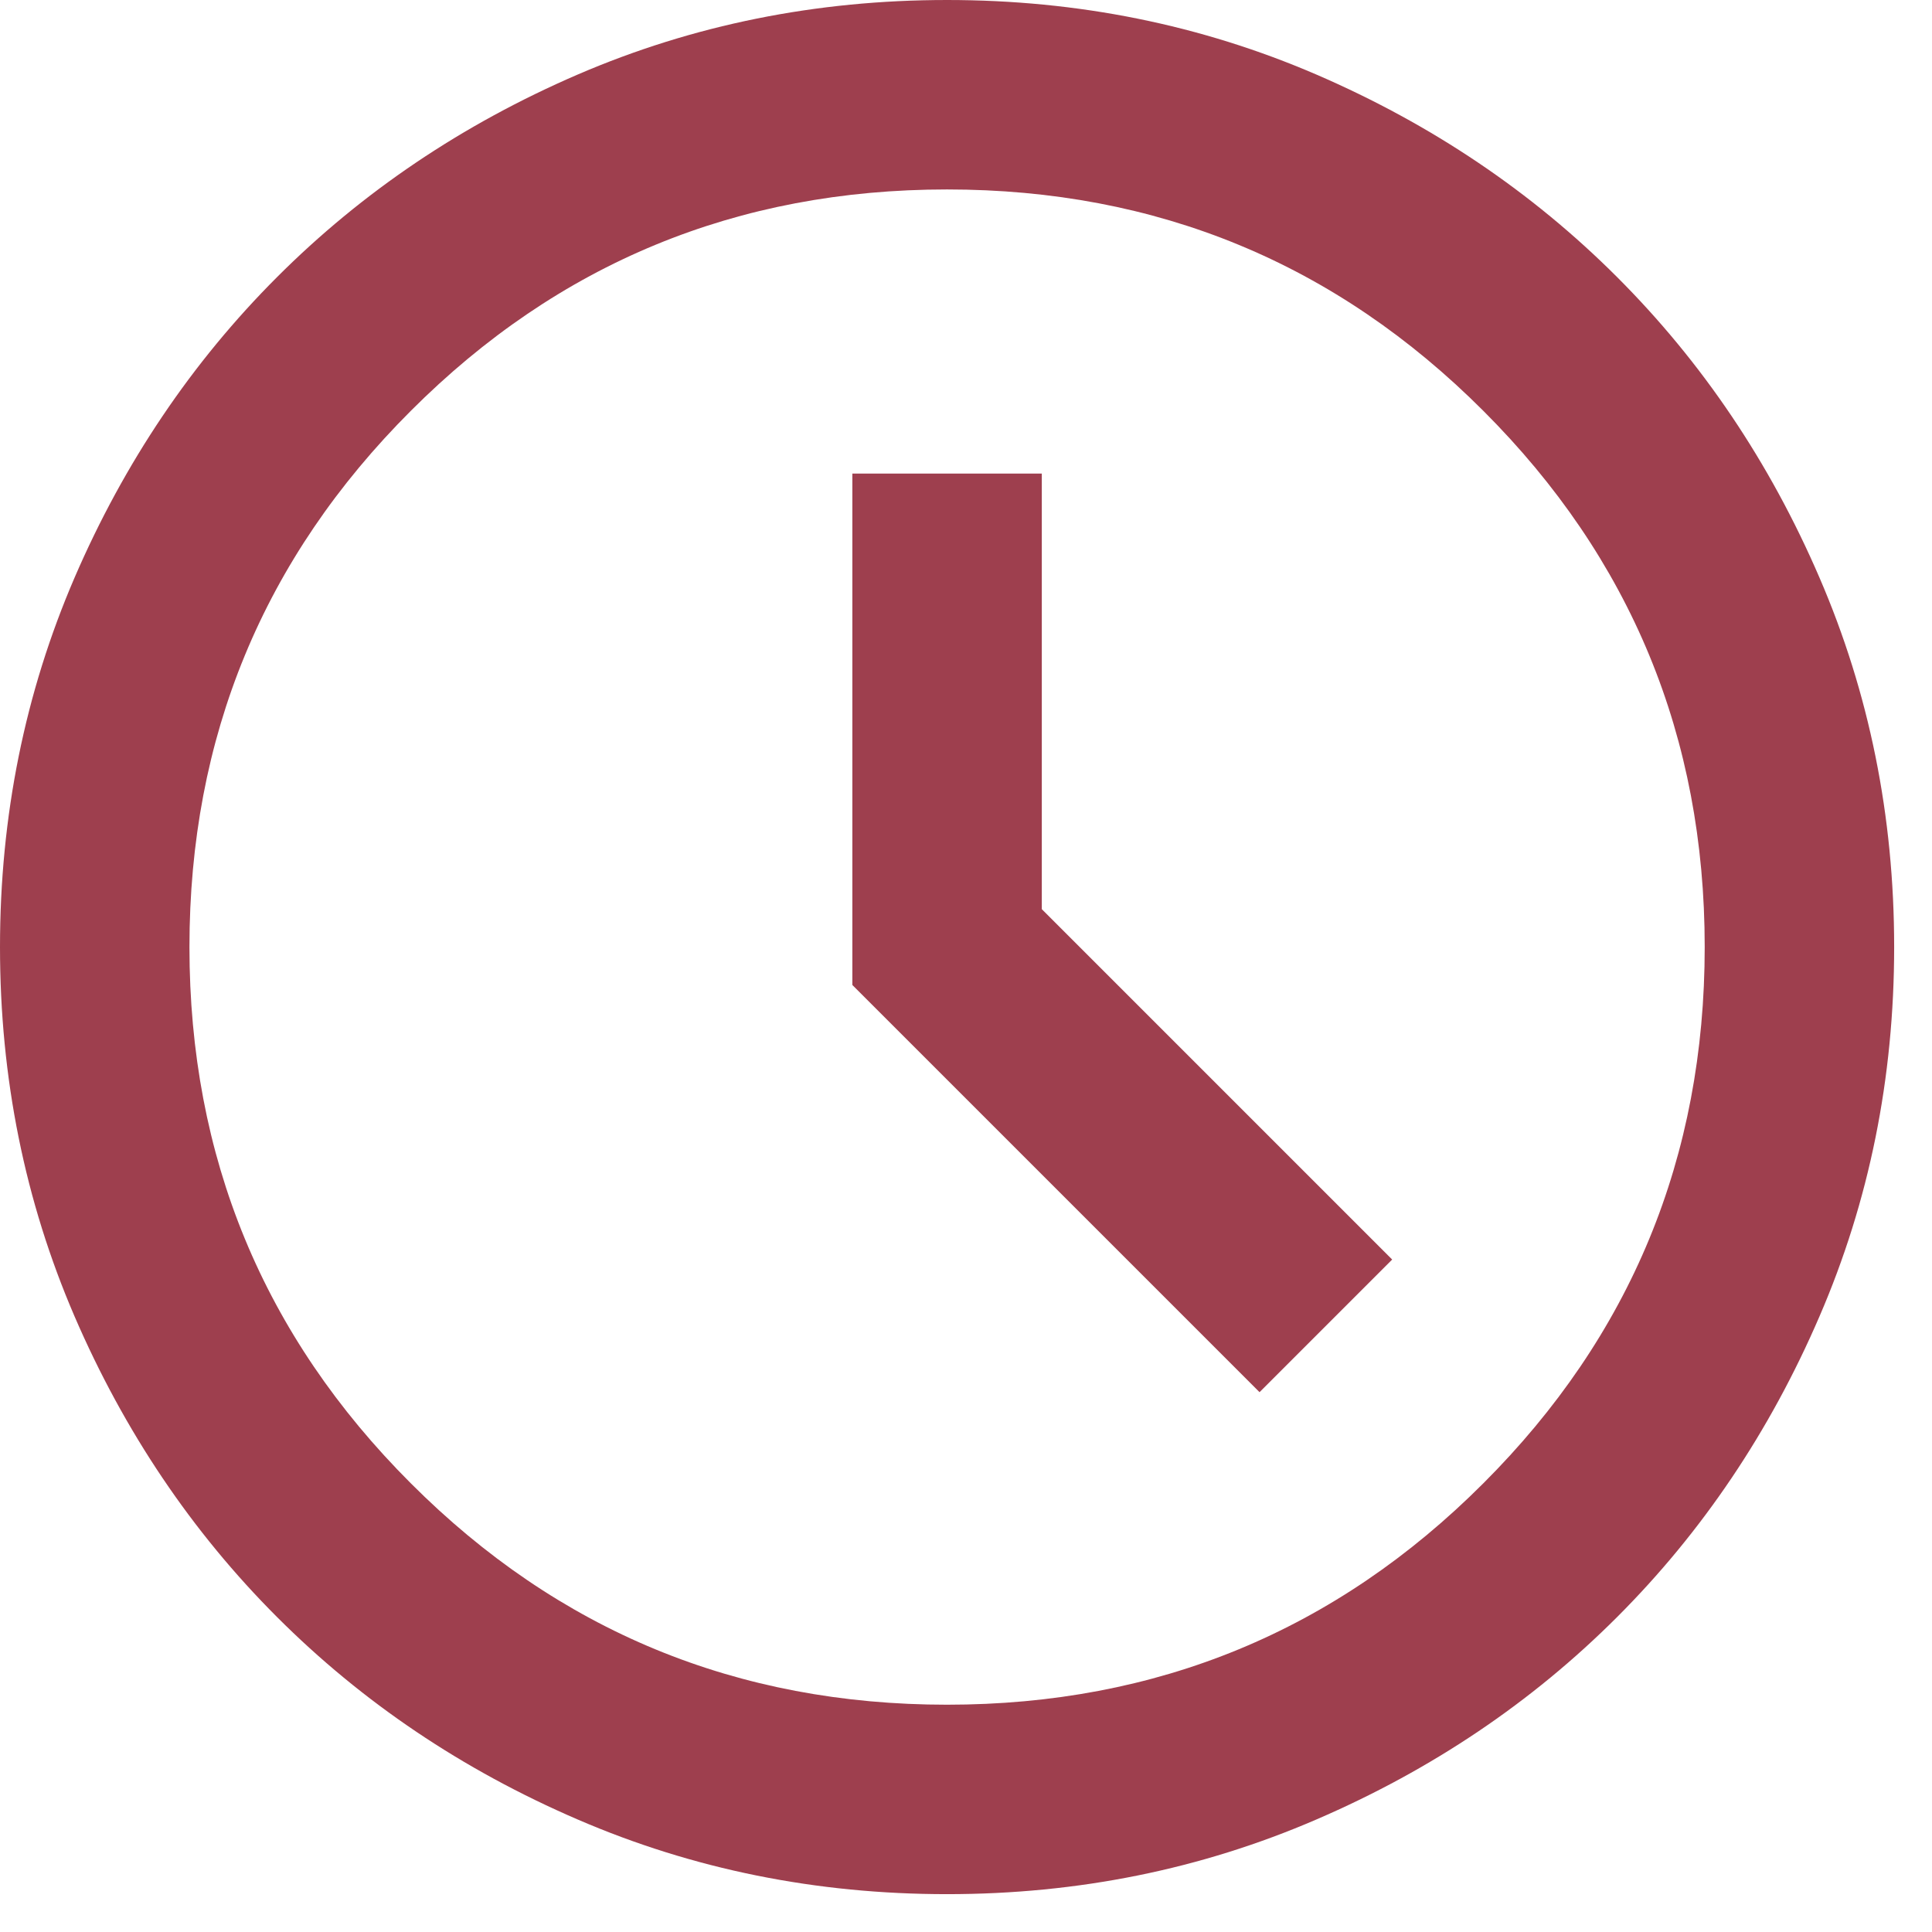
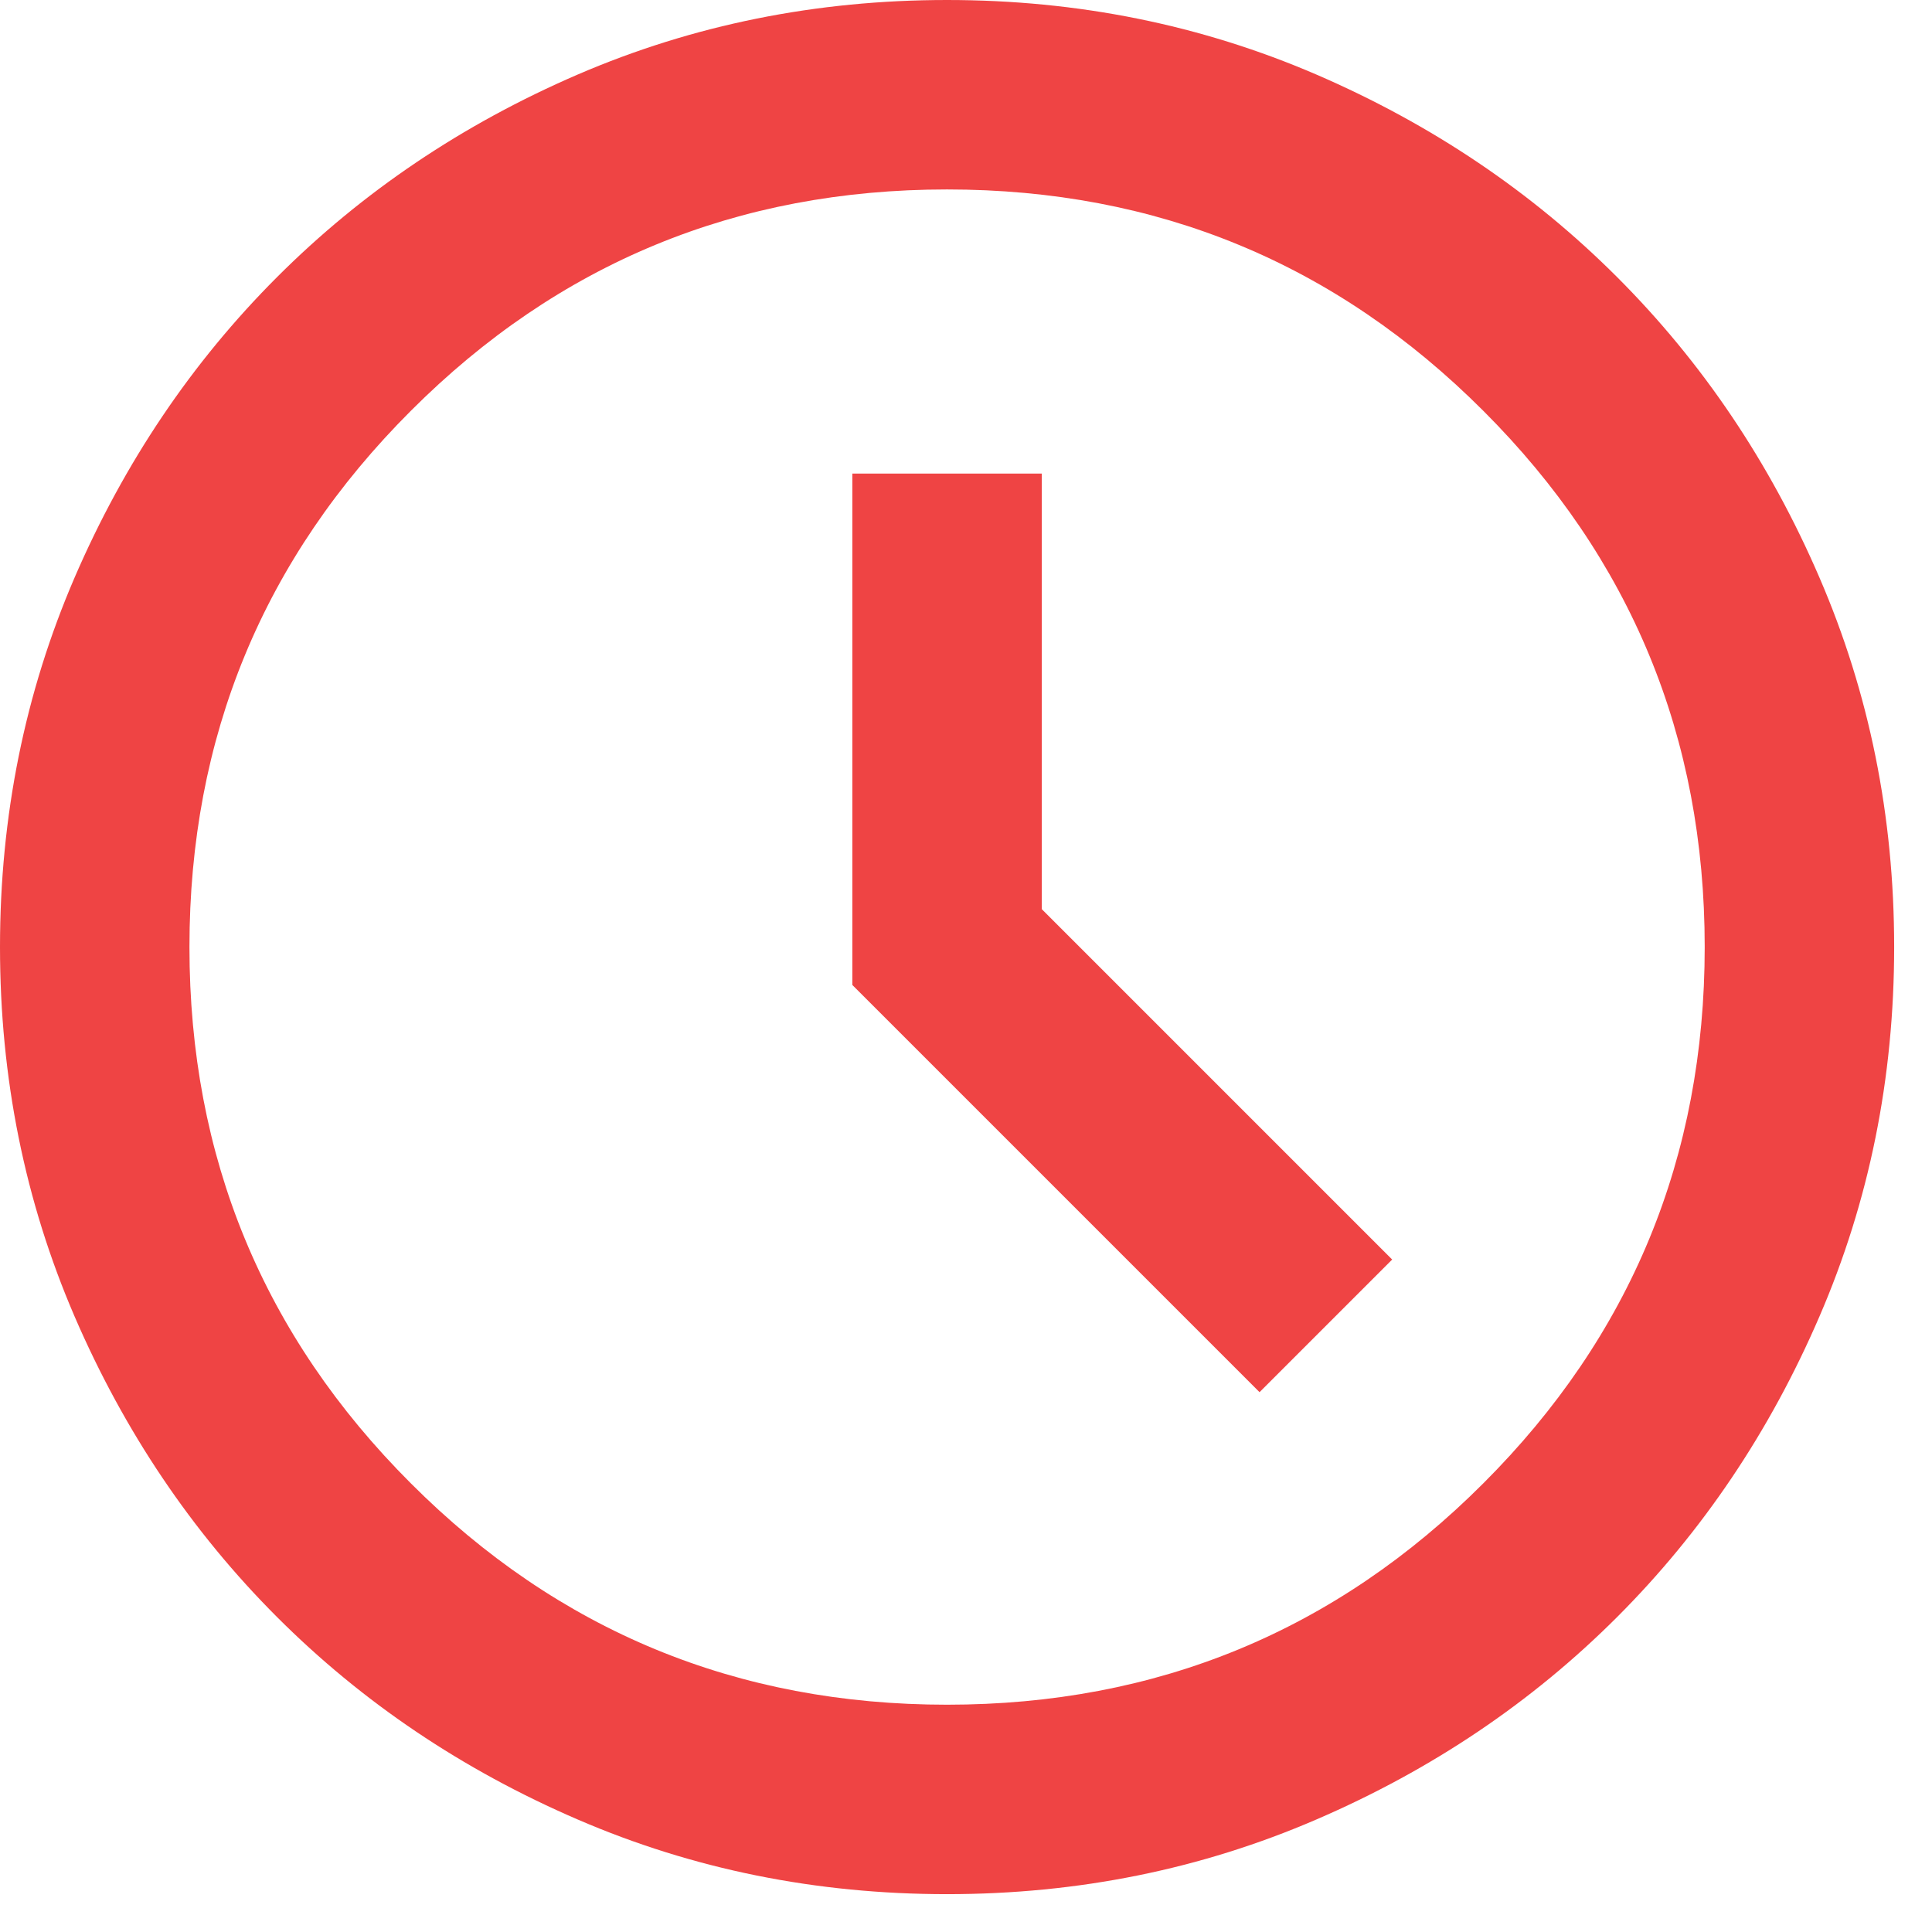
<svg xmlns="http://www.w3.org/2000/svg" width="17" height="17" viewBox="0 0 17 17" fill="none">
-   <path d="M11.083 12.25L12.25 11.083L9.167 8V4.167H7.5V8.667L11.083 12.25V12.25M8.333 16.667C7.181 16.667 6.097 16.448 5.083 16.01C4.069 15.573 3.188 14.979 2.438 14.229C1.688 13.479 1.094 12.597 0.656 11.583C0.219 10.569 0 9.486 0 8.333C0 7.181 0.219 6.097 0.656 5.083C1.094 4.069 1.688 3.188 2.438 2.438C3.188 1.688 4.069 1.094 5.083 0.656C6.097 0.219 7.181 0 8.333 0C9.486 0 10.569 0.219 11.583 0.656C12.597 1.094 13.479 1.688 14.229 2.438C14.979 3.188 15.573 4.069 16.01 5.083C16.448 6.097 16.667 7.181 16.667 8.333C16.667 9.486 16.448 10.569 16.01 11.583C15.573 12.597 14.979 13.479 14.229 14.229C13.479 14.979 12.597 15.573 11.583 16.01C10.569 16.448 9.486 16.667 8.333 16.667V16.667M8.333 8.333V8.333V8.333V8.333V8.333V8.333V8.333V8.333V8.333V8.333M8.333 15C10.181 15 11.754 14.351 13.052 13.052C14.351 11.754 15 10.181 15 8.333C15 6.486 14.351 4.913 13.052 3.615C11.754 2.316 10.181 1.667 8.333 1.667C6.486 1.667 4.913 2.316 3.615 3.615C2.316 4.913 1.667 6.486 1.667 8.333C1.667 10.181 2.316 11.754 3.615 13.052C4.913 14.351 6.486 15 8.333 15V15" fill="#9E3F4E" />
+   <path d="M11.083 12.25L12.25 11.083L9.167 8V4.167H7.5V8.667L11.083 12.25V12.25M8.333 16.667C7.181 16.667 6.097 16.448 5.083 16.01C4.069 15.573 3.188 14.979 2.438 14.229C1.688 13.479 1.094 12.597 0.656 11.583C0.219 10.569 0 9.486 0 8.333C0 7.181 0.219 6.097 0.656 5.083C1.094 4.069 1.688 3.188 2.438 2.438C3.188 1.688 4.069 1.094 5.083 0.656C6.097 0.219 7.181 0 8.333 0C9.486 0 10.569 0.219 11.583 0.656C12.597 1.094 13.479 1.688 14.229 2.438C14.979 3.188 15.573 4.069 16.01 5.083C16.448 6.097 16.667 7.181 16.667 8.333C16.667 9.486 16.448 10.569 16.01 11.583C15.573 12.597 14.979 13.479 14.229 14.229C13.479 14.979 12.597 15.573 11.583 16.01C10.569 16.448 9.486 16.667 8.333 16.667V16.667M8.333 8.333V8.333V8.333V8.333V8.333V8.333V8.333V8.333V8.333V8.333M8.333 15C10.181 15 11.754 14.351 13.052 13.052C14.351 11.754 15 10.181 15 8.333C15 6.486 14.351 4.913 13.052 3.615C11.754 2.316 10.181 1.667 8.333 1.667C6.486 1.667 4.913 2.316 3.615 3.615C2.316 4.913 1.667 6.486 1.667 8.333C1.667 10.181 2.316 11.754 3.615 13.052C4.913 14.351 6.486 15 8.333 15V15" fill="#ef4444" />
</svg>
